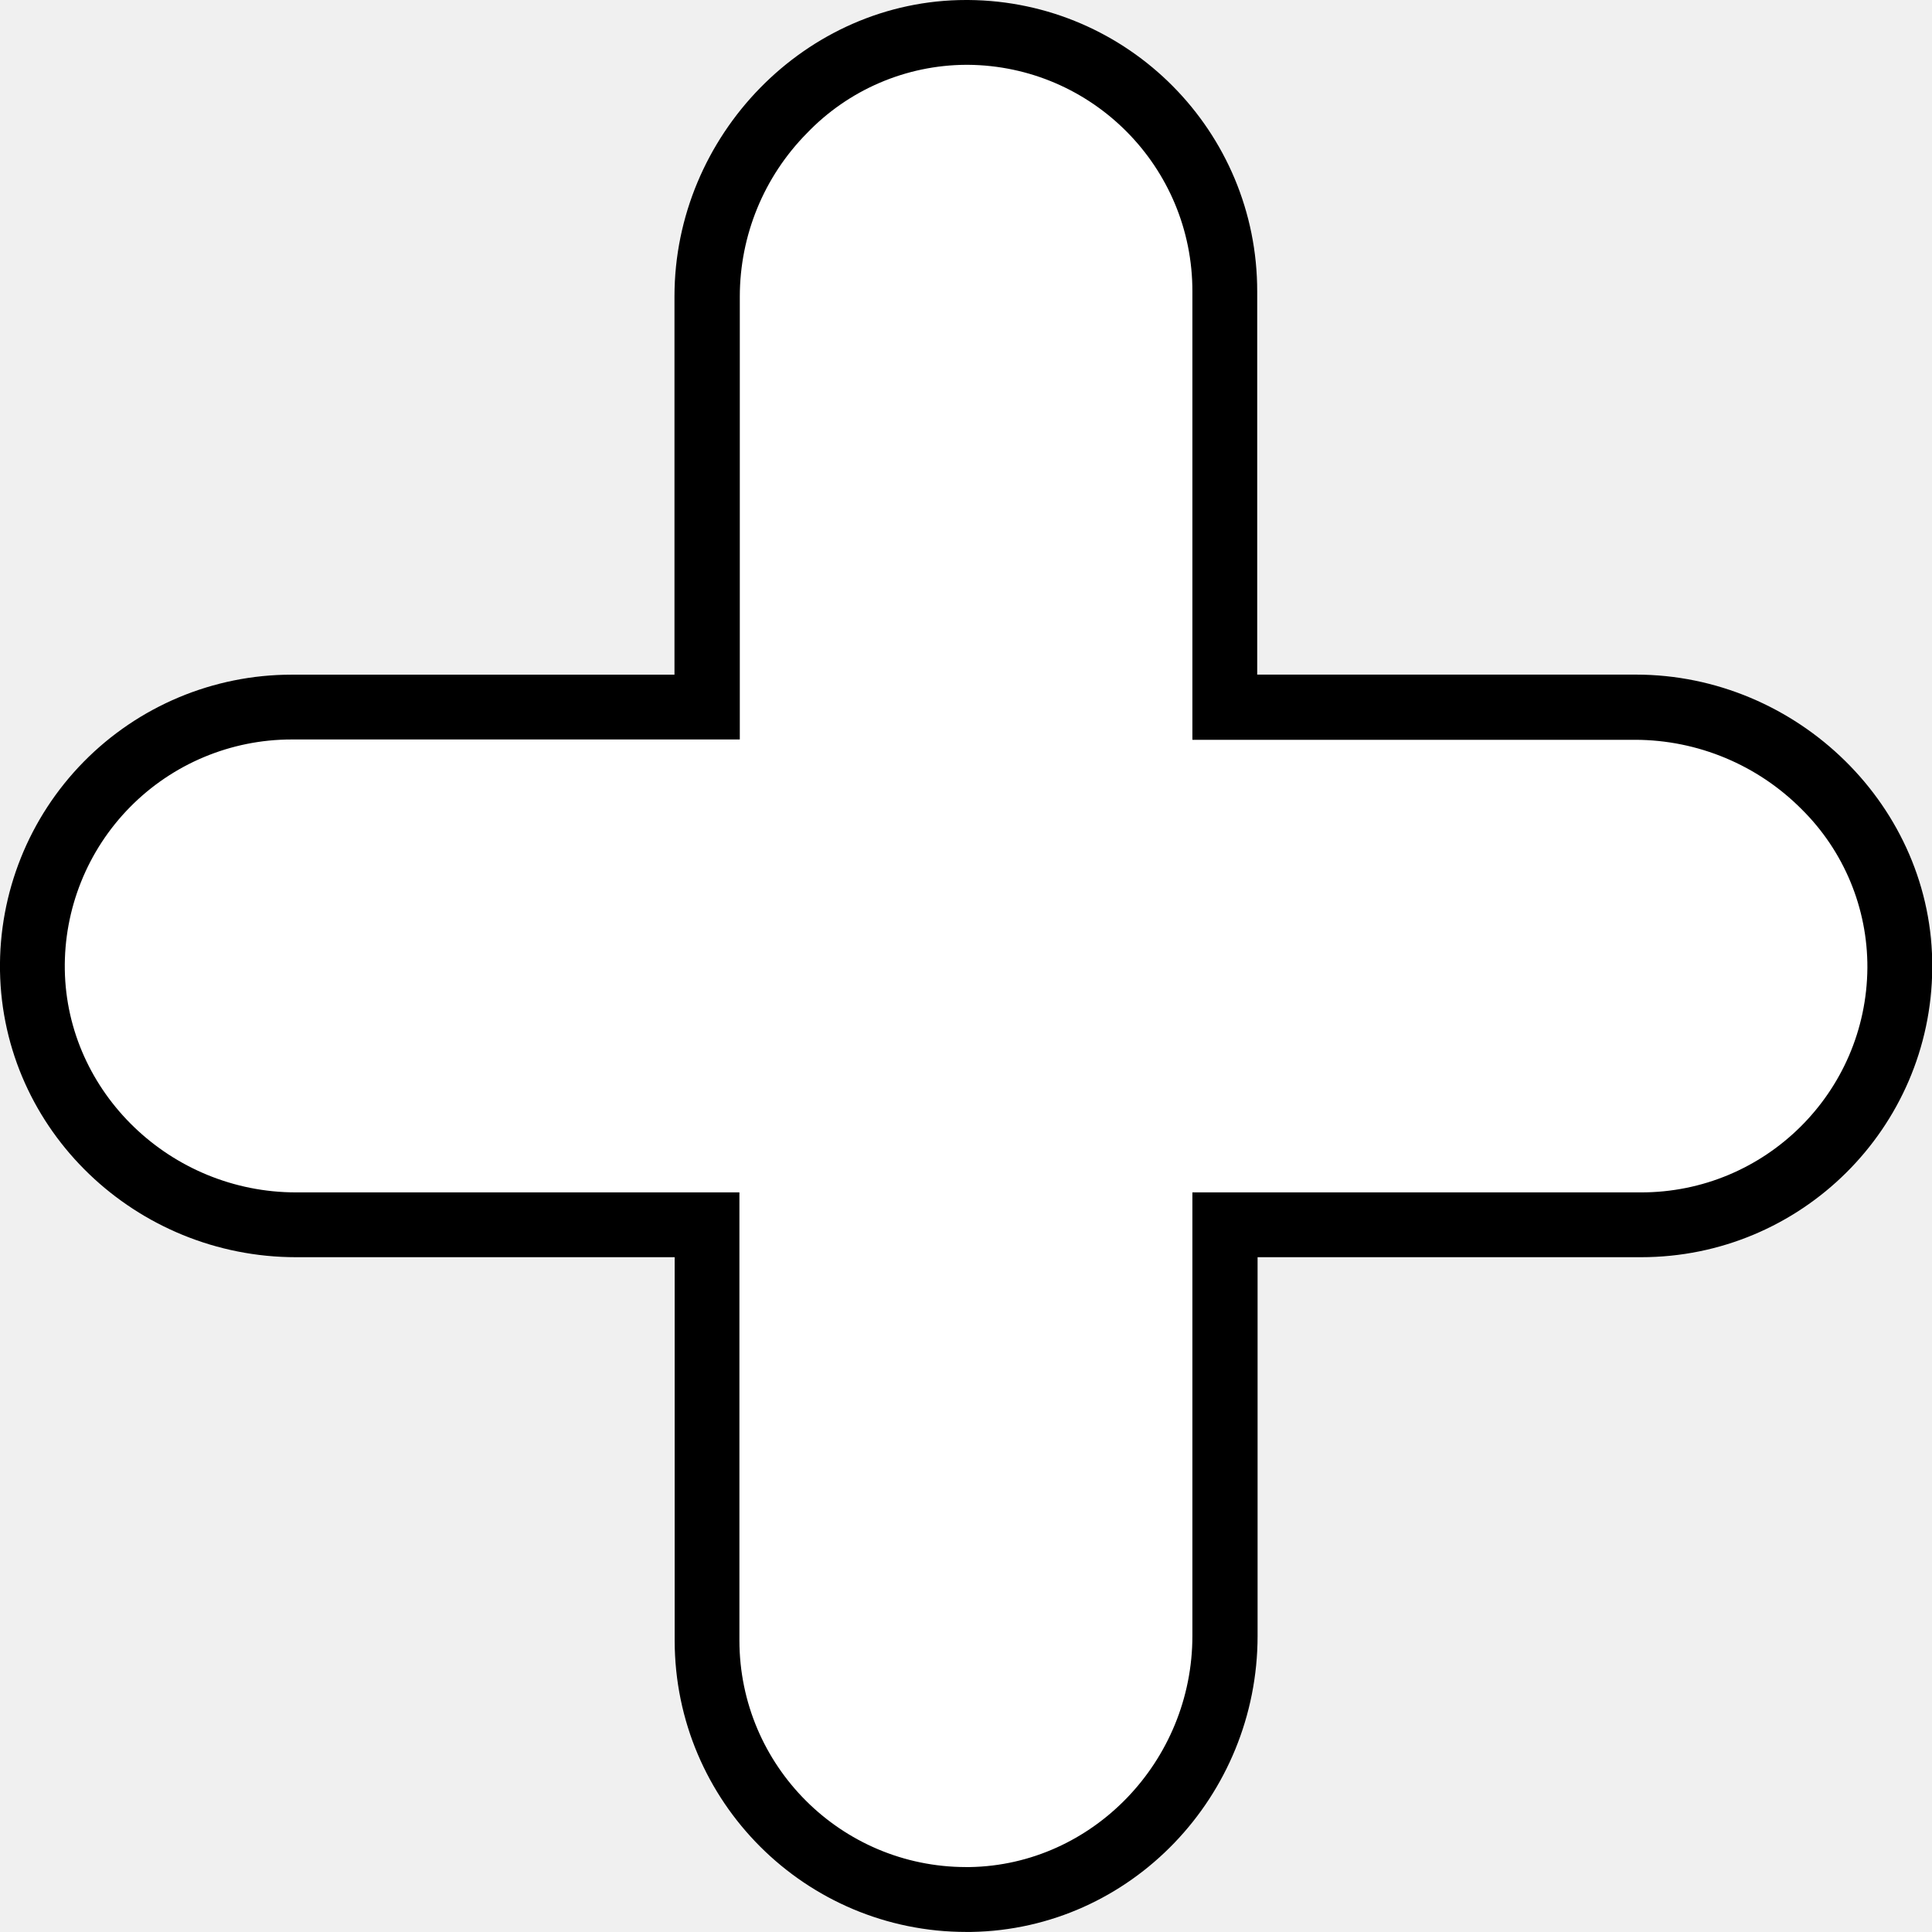
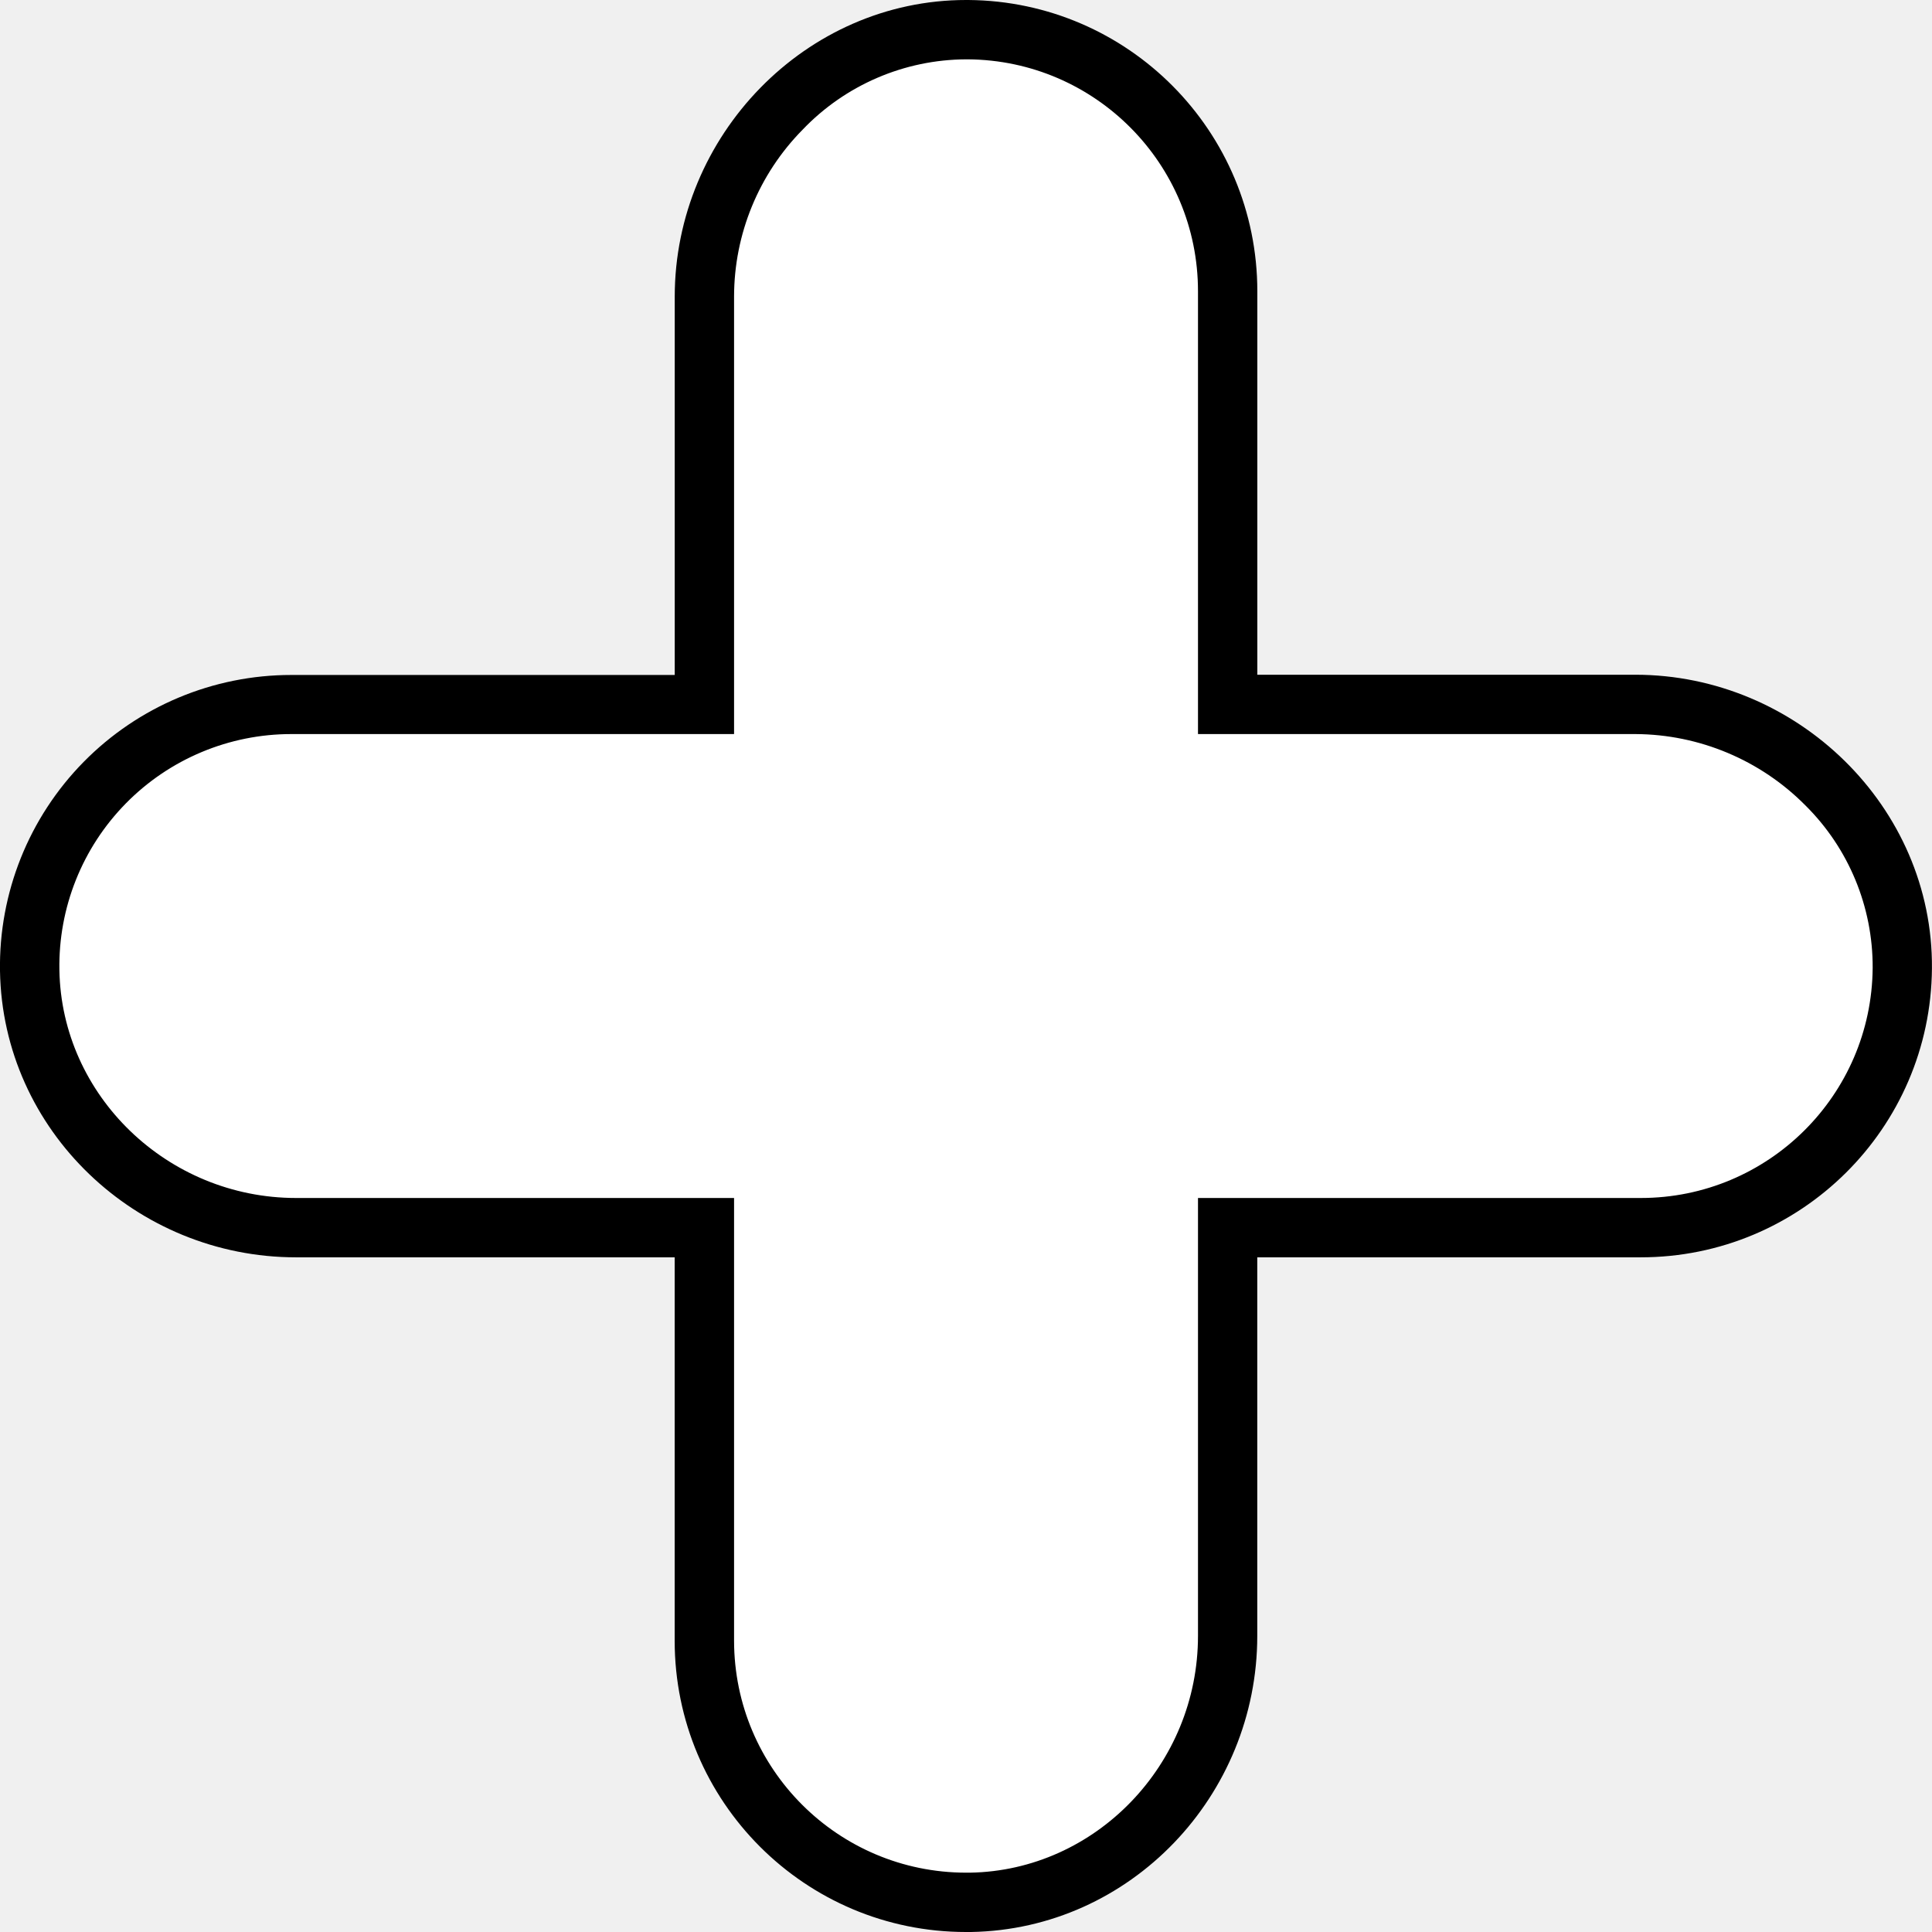
- <svg xmlns="http://www.w3.org/2000/svg" viewBox="0 0 298.12 298.13">
+ <svg xmlns="http://www.w3.org/2000/svg" viewBox="0 0 325.62 325.62">
  <defs>
-     <style>.cls-1{fill:#fff;}</style>
+     <style>.b44c78a5-a397-449b-8b60-184a3a9cf22b{fill:#fff;}</style>
  </defs>
-   <g id="Layer_2" data-name="Layer 2">
-     <g id="Layer_1-2" data-name="Layer 1">
-       <path class="cls-1" d="M149.06,293.12a39.93,39.93,0,0,1-39.95-39.94V189H45.69C23.62,189,5.37,171.4,5,149.75A39.94,39.94,0,0,1,45,109.11h64.16V45.74c0-22.08,18.3-40.74,40-40.74h.3A39.93,39.93,0,0,1,189,45v64.16h63.37a41.36,41.36,0,0,1,29.13,12.22,39.22,39.22,0,0,1,11.61,28.05A39.91,39.91,0,0,1,253.18,189H189v63.43c0,22.07-17.61,40.32-39.26,40.68Z" />
-       <path d="M149.08,10h.26A34.93,34.93,0,0,1,184,45v69.16h68.37A36.31,36.31,0,0,1,278,124.86a34.19,34.19,0,0,1,10.16,24.48A34.91,34.91,0,0,1,253.18,184H184v68.43c0,19.36-15.41,35.36-34.35,35.68h-.6a35,35,0,0,1-34.95-34.95V184H45.69C26.33,184,10.32,168.6,10,149.66a35,35,0,0,1,35-35.55h69.16V45.74a35.89,35.89,0,0,1,10.35-25.18A34.28,34.28,0,0,1,149.08,10m0-10c-24.76,0-45,20.94-45,45.74v58.37H45A45,45,0,0,0,0,149.83C.42,174.48,21,194,45.69,194h58.42v59.17a45,45,0,0,0,45,44.95h.77c24.65-.41,44.18-21,44.18-45.68V194h59.17a44.93,44.93,0,0,0,44.94-44.59c.2-24.92-20.82-45.31-45.74-45.31H194V45A44.93,44.93,0,0,0,149.42,0Z" />
+   <g id="baf60626-f68d-4b78-850b-0e188635a024" data-name="Layer 2">
+     <g id="be4dc739-831e-4839-9b83-efe52b974f50" data-name="Layer 1">
+       <path class="b44c78a5-a397-449b-8b60-184a3a9cf22b" d="M162.81,320.62a44.08,44.08,0,0,1-44.09-44.09V206.91H49.9c-24.36,0-44.5-19.45-44.89-43.34A44.07,44.07,0,0,1,49.1,118.72h69.62V50c0-24.37,20.2-45,44.11-45h.33a44.08,44.08,0,0,1,43.75,44.1v69.62h68.75a45.64,45.64,0,0,1,32.15,13.48,43.28,43.28,0,0,1,12.81,31,44.08,44.08,0,0,1-44.09,43.75H206.91v68.81c0,24.36-19.45,44.5-43.34,44.9Z" />
+       <path d="M162.83,10h.29a39.08,39.08,0,0,1,38.79,39.1v74.62h73.75a40.6,40.6,0,0,1,28.6,12,38.31,38.31,0,0,1,11.36,27.4,39.08,39.08,0,0,1-39.09,38.79H201.91v73.81c0,21.65-17.24,39.55-38.43,39.9h-.67a39.13,39.13,0,0,1-39.09-39.09V201.91H49.9c-21.64,0-39.54-17.24-39.89-38.43A39.08,39.08,0,0,1,49.1,123.72h74.62V50a40.09,40.09,0,0,1,11.56-28.15A38.34,38.34,0,0,1,162.83,10m0-10c-27.05,0-49.11,22.87-49.11,50v63.76H49.1A49.09,49.09,0,0,0,0,163.65c.44,26.92,23,48.26,49.89,48.26h63.82v64.62a49.09,49.09,0,0,0,49.09,49.09h.84c26.92-.45,48.26-23,48.26-49.9V211.91h64.62a49.08,49.08,0,0,0,49.09-48.71c.21-27.22-22.74-49.48-50-49.48H211.91V49.1A49.1,49.1,0,0,0,163.2,0Z" />
    </g>
  </g>
</svg>
